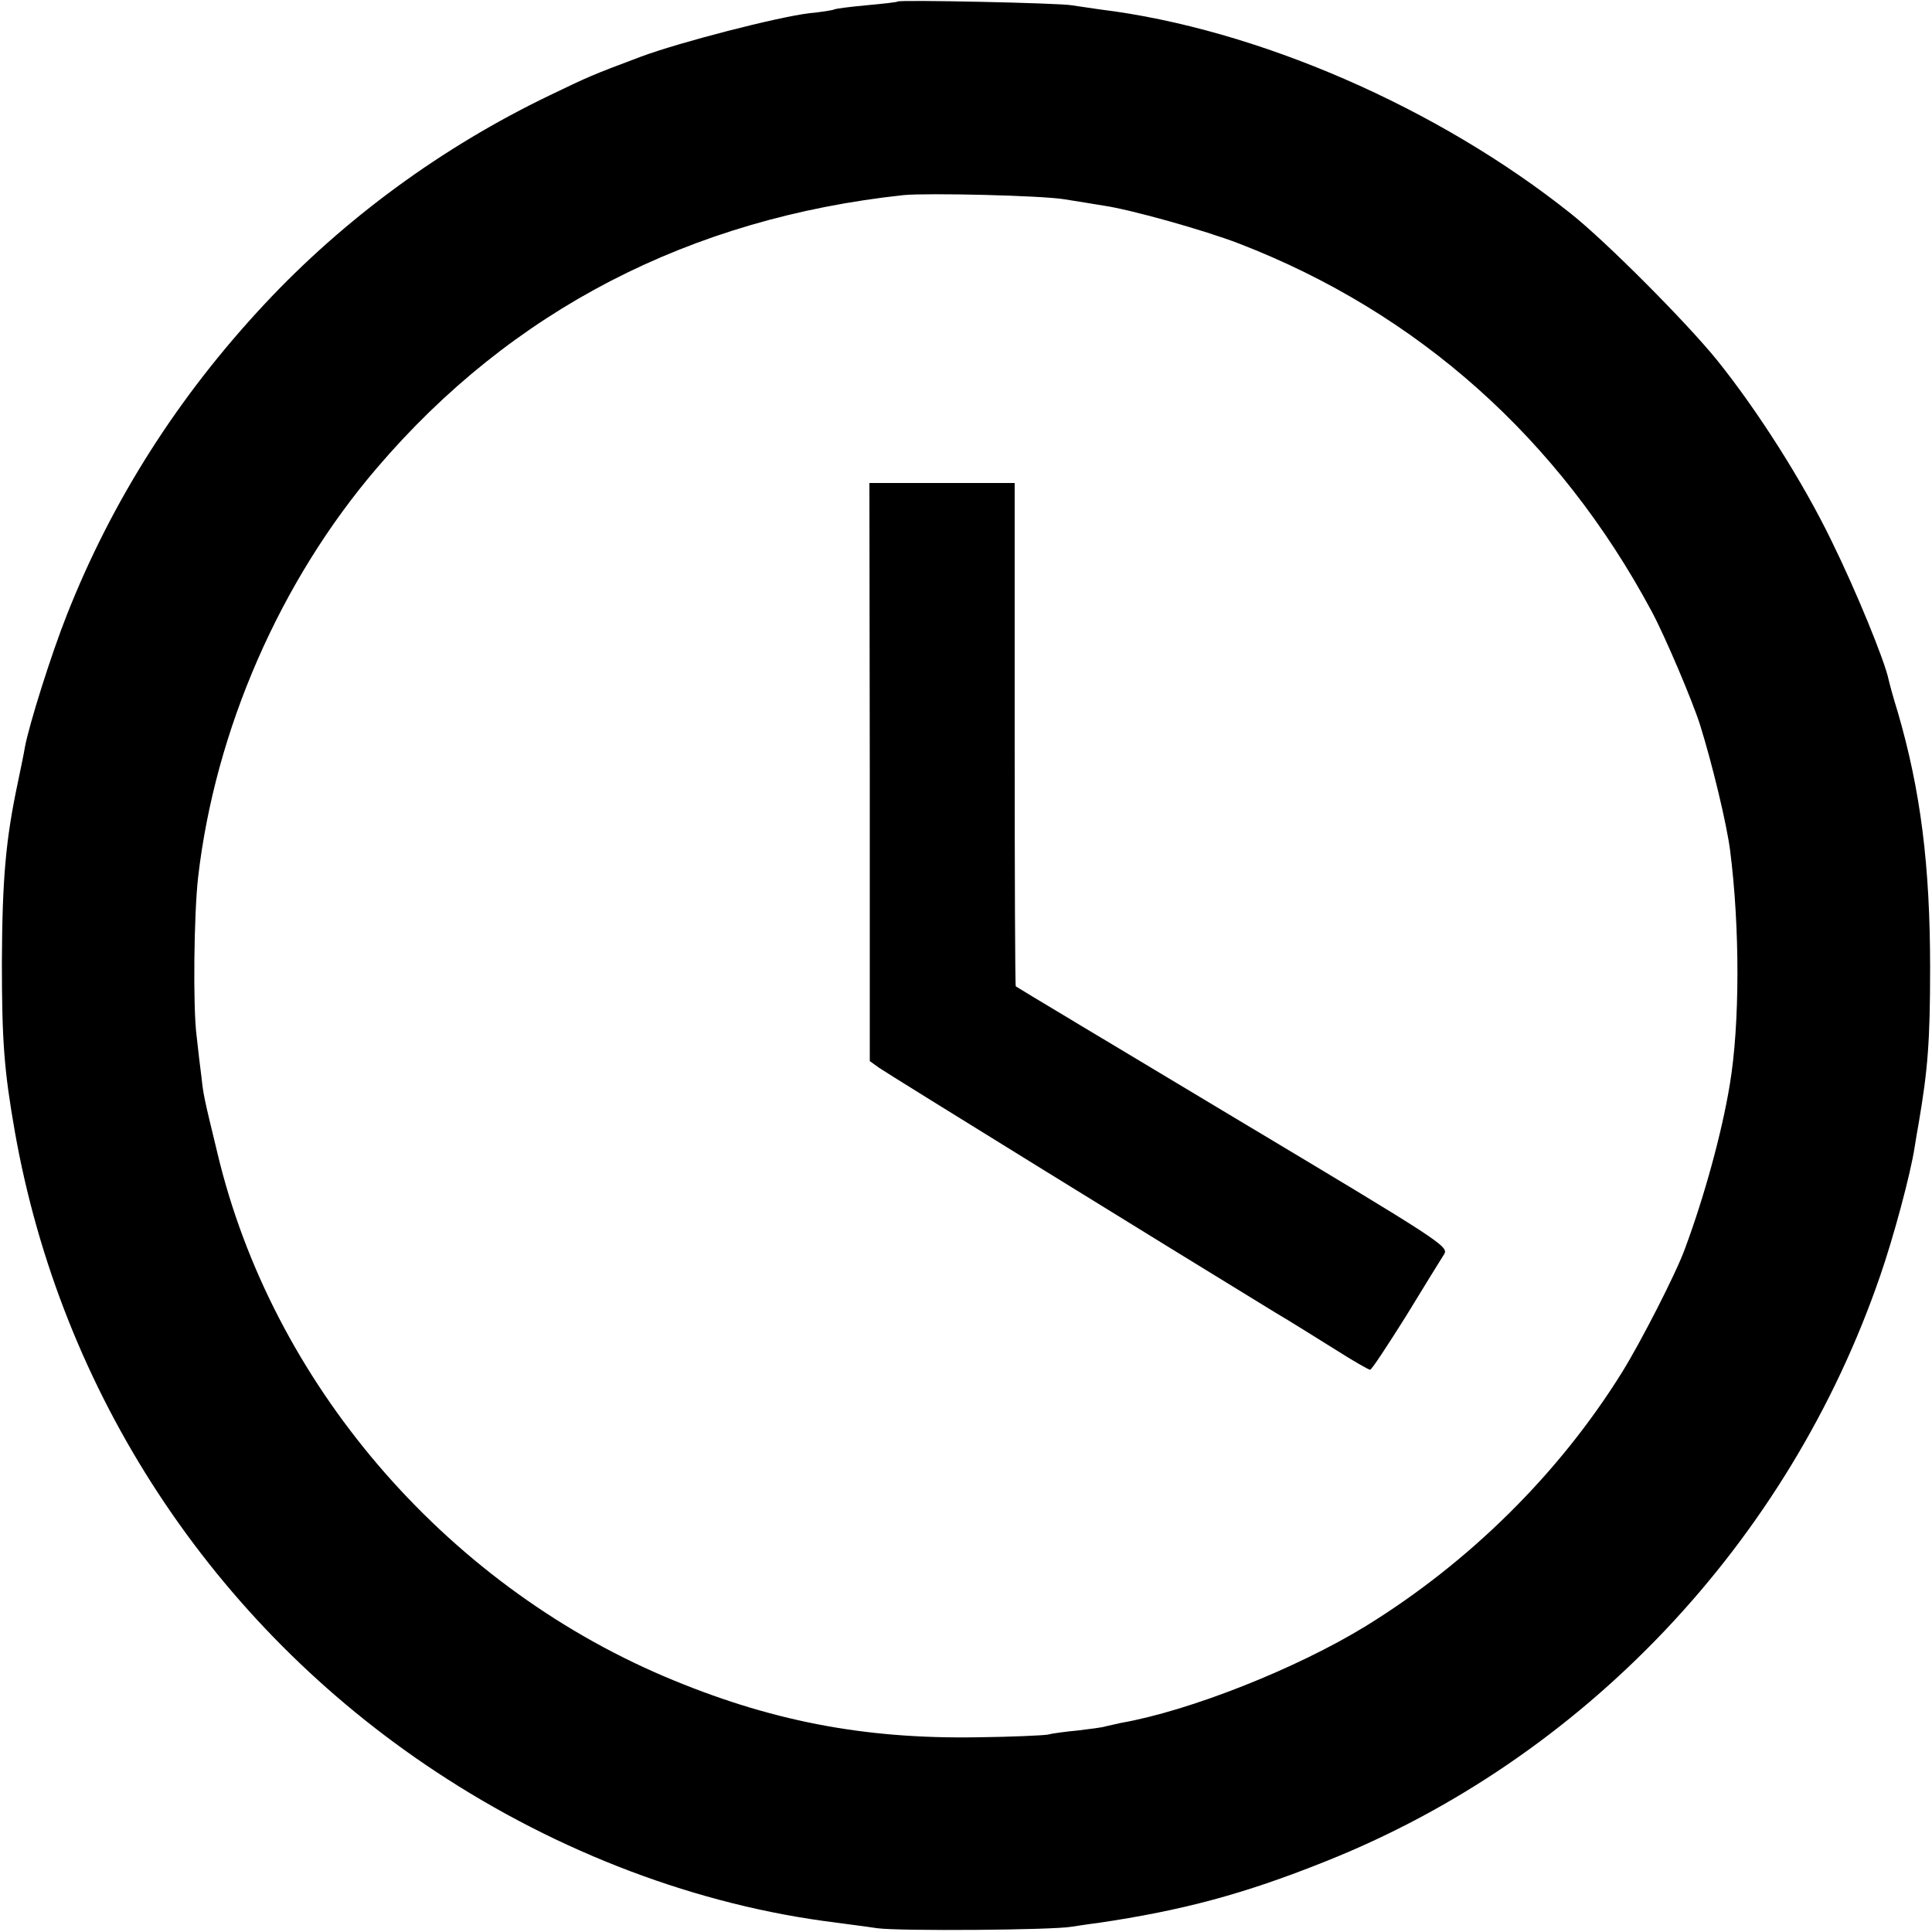
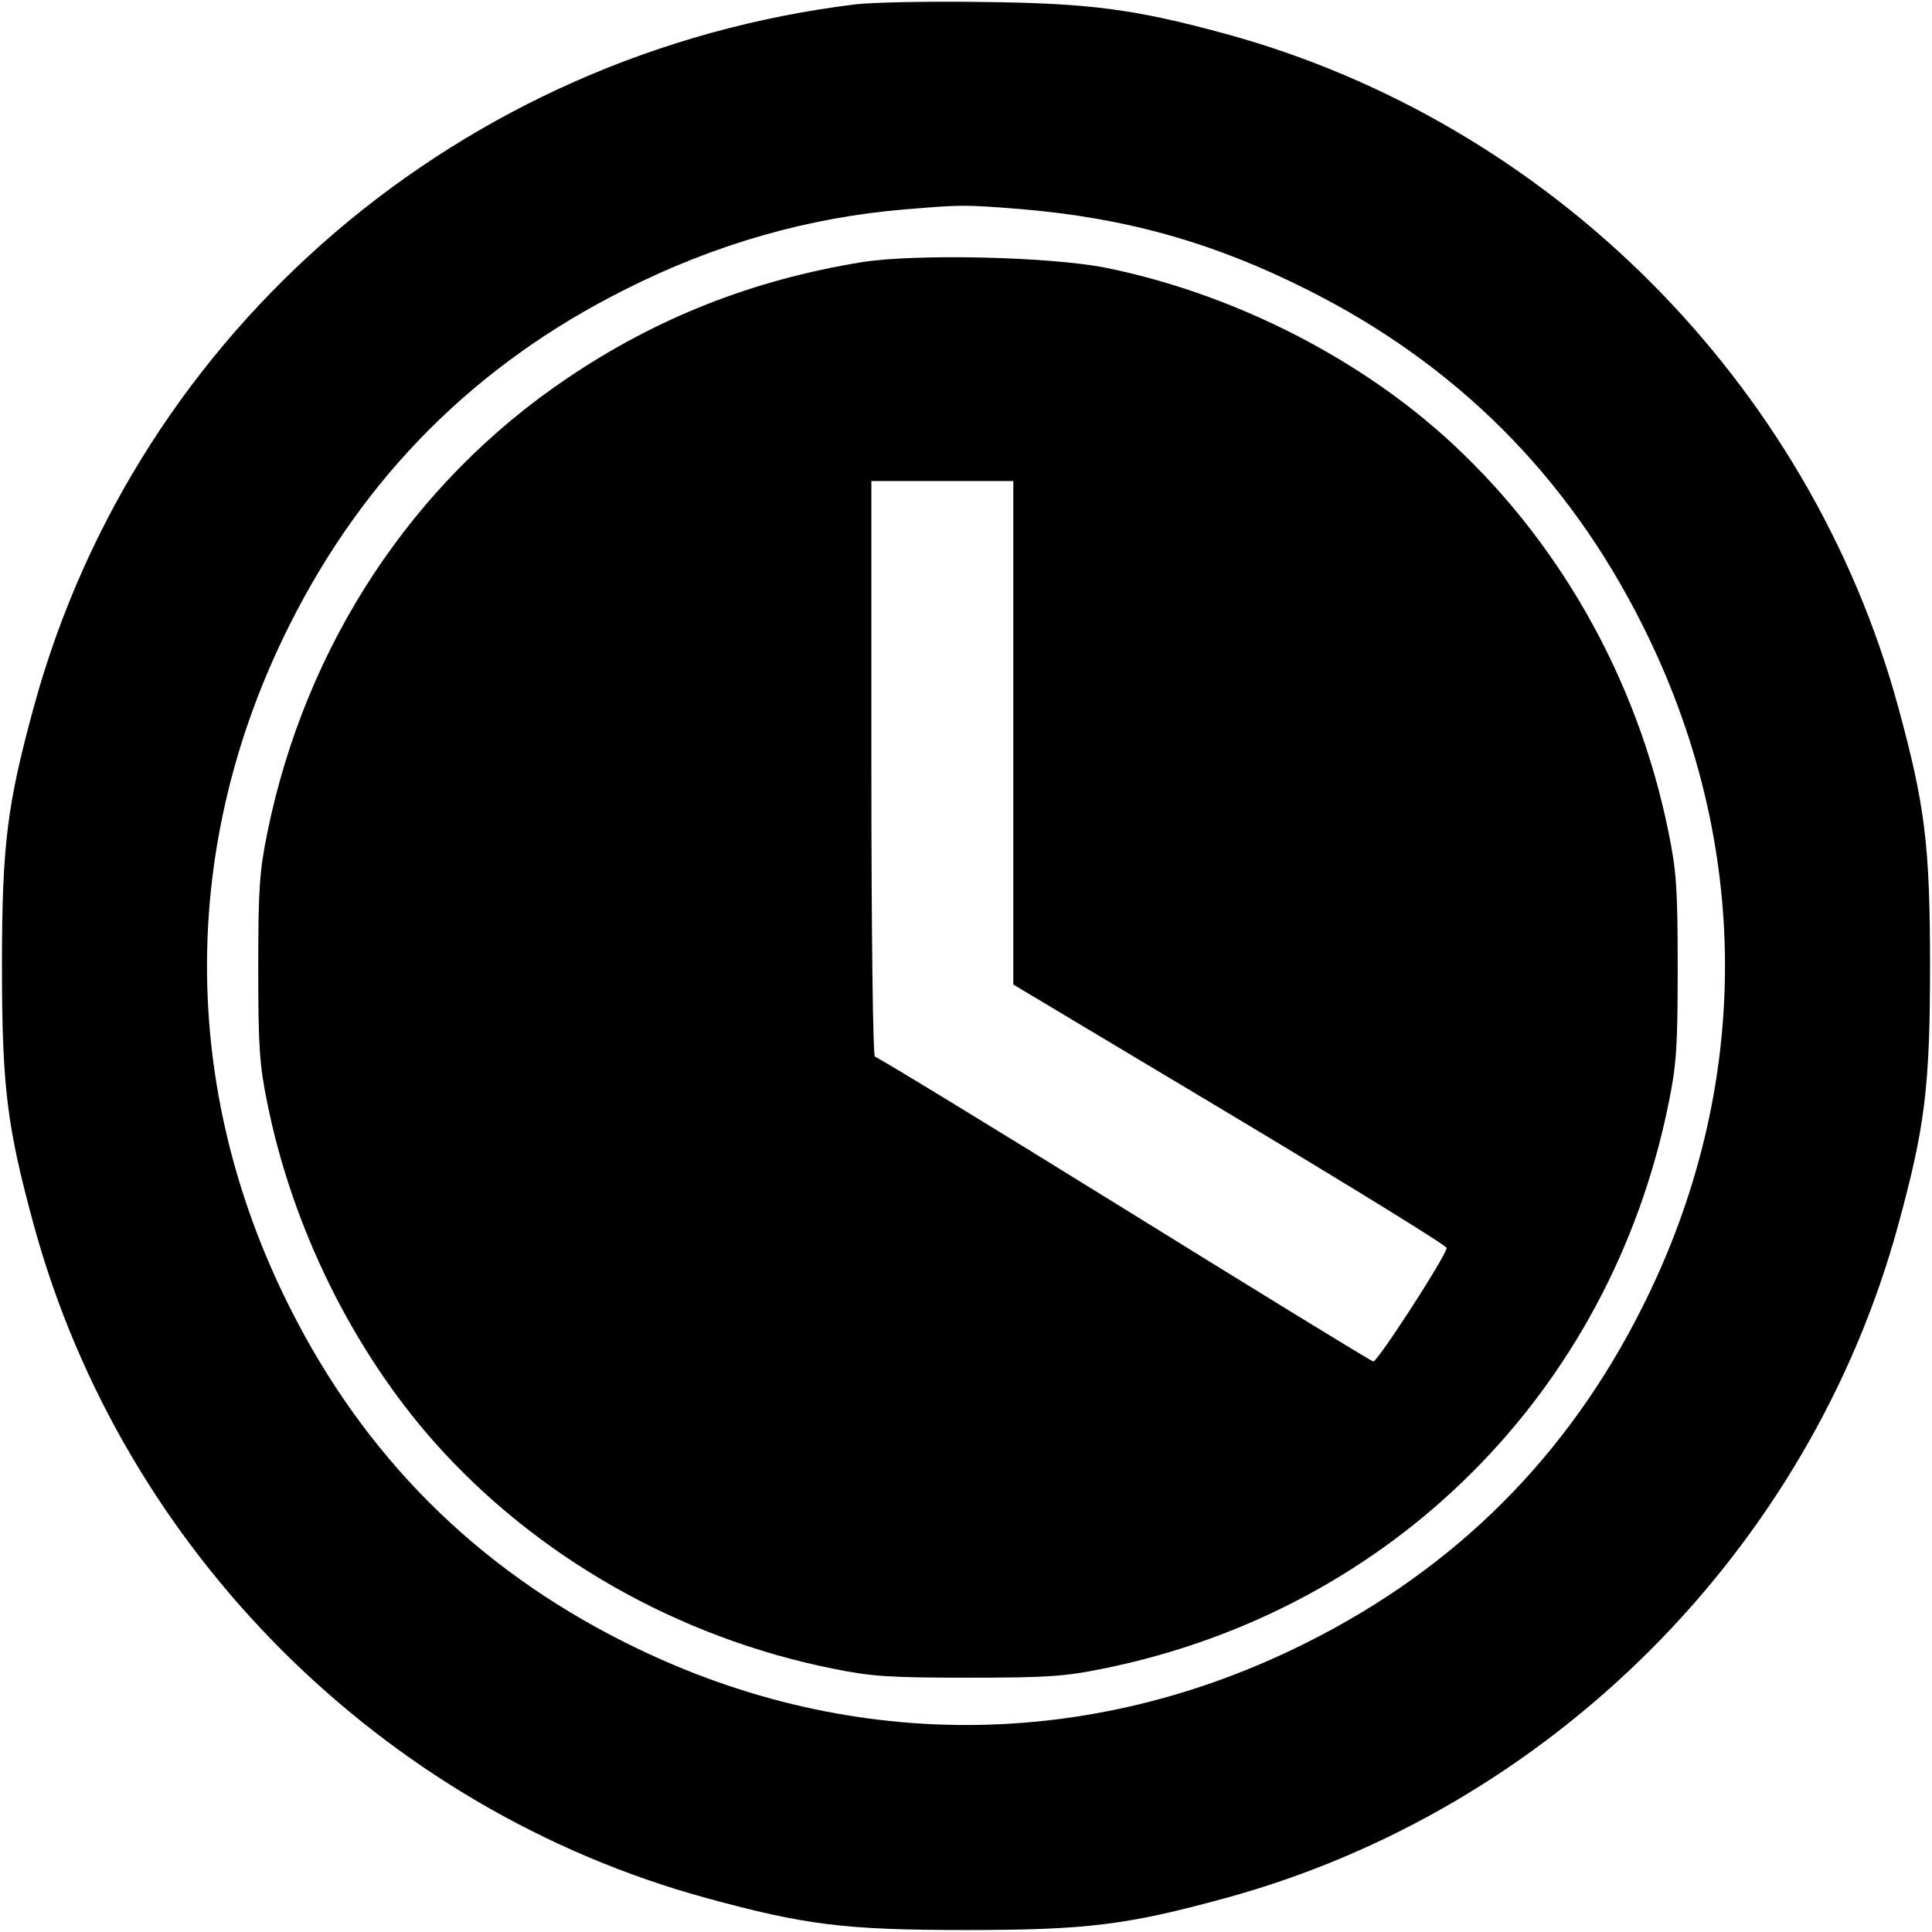
- <svg xmlns="http://www.w3.org/2000/svg" version="1.0" width="512pt" height="512pt" viewBox="0 0 512 512" preserveAspectRatio="xMidYMid meet">
-   <g transform="translate(0,512) scale(0.1,-0.1)" fill="#000000" stroke="none">
-     <path d="M2379 5116 c-2 -2 -40 -6 -83 -10 -44 -4 -82 -9 -85 -11 -4 -2 -34 -7 -66 -10 -84 -10 -344 -77 -446 -115 -133 -50 -137 -52 -243 -103 -285 -137 -544 -327 -755 -553 -230 -246 -405 -522 -524 -824 -42 -106 -100 -291 -111 -350 -2 -14 -11 -56 -19 -95 -32 -151 -41 -255 -42 -475 0 -209 6 -287 34 -447 122 -694 524 -1307 1116 -1698 325 -215 695 -355 1060 -400 28 -4 77 -10 110 -15 59 -8 466 -5 515 4 14 2 45 7 70 10 223 33 385 76 600 162 686 272 1230 846 1473 1554 35 101 80 268 91 340 3 19 8 49 11 65 24 141 30 217 30 410 0 271 -25 470 -86 679 -12 38 -22 76 -24 85 -10 49 -86 235 -151 367 -77 159 -197 347 -304 480 -81 100 -293 313 -386 387 -353 282 -833 491 -1249 542 -27 4 -61 9 -75 11 -30 6 -455 15 -461 10z m441 -524 c36 -6 83 -13 105 -17 70 -10 267 -65 360 -101 473 -183 847 -517 1092 -974 35 -65 108 -237 128 -300 32 -102 71 -263 80 -334 26 -203 26 -461 -1 -621 -21 -128 -68 -298 -119 -435 -24 -66 -117 -247 -166 -326 -167 -269 -405 -504 -679 -673 -184 -113 -467 -225 -650 -257 -14 -3 -32 -7 -40 -9 -8 -3 -42 -7 -74 -11 -33 -3 -69 -8 -80 -11 -12 -2 -95 -6 -186 -7 -303 -5 -553 44 -829 161 -587 250 -1041 781 -1185 1388 -36 148 -37 154 -42 200 -3 22 -9 72 -13 110 -10 76 -7 324 4 420 45 390 217 785 474 1085 357 418 829 662 1396 723 64 6 363 -1 425 -11z" />
-     <path d="M2305 3074 l0 -766 25 -18 c21 -15 808 -501 1049 -648 41 -24 112 -69 159 -98 47 -30 89 -54 93 -54 4 0 46 64 95 142 48 79 94 153 101 164 13 21 -6 33 -559 364 -315 189 -574 344 -576 346 -2 1 -3 301 -3 668 l0 666 -192 0 -193 0 1 -766z" />
+ <svg xmlns="http://www.w3.org/2000/svg" version="1.0" width="490pt" height="490pt" viewBox="0 0 490 490" preserveAspectRatio="xMidYMid meet">
+   <g transform="translate(0,490) scale(0.1,-0.1)" fill="#000000" stroke="none">
+     <path d="M2170 4889 c-1000 -122 -1822 -824 -2084 -1781 -68 -249 -81 -350 -81 -658 0 -308 13 -409 81 -658 225 -823 883 -1481 1706 -1706 249 -68 350 -81 658 -81 308 0 409 13 658 81 823 225 1481 883 1706 1706 68 249 81 350 81 658 0 308 -13 409 -81 658 -225 823 -883 1481 -1705 1706 -231 63 -345 78 -619 81 -135 2 -279 -1 -320 -6z m415 -519 c269 -22 493 -85 731 -205 377 -189 660 -472 849 -849 280 -556 280 -1176 0 -1732 -189 -377 -472 -660 -849 -849 -556 -280 -1176 -280 -1732 0 -377 189 -660 472 -849 849 -280 556 -280 1176 0 1732 189 377 472 660 849 849 229 116 468 184 712 204 144 12 149 12 289 1z" />
+     <path d="M2185 4235 c-275 -45 -518 -140 -746 -294 -392 -264 -664 -676 -761 -1153 -20 -98 -23 -143 -23 -343 0 -200 3 -245 23 -343 64 -317 217 -626 424 -860 258 -290 617 -495 1010 -574 98 -20 143 -23 343 -23 200 0 245 3 343 23 732 148 1286 702 1434 1434 20 98 23 143 23 343 0 200 -3 245 -23 343 -79 393 -284 752 -574 1010 -232 206 -543 360 -854 423 -142 28 -480 36 -619 14z m385 -1194 l0 -638 550 -329 c302 -181 549 -333 549 -339 -1 -20 -176 -290 -186 -288 -6 1 -291 176 -633 388 -342 212 -626 385 -631 385 -5 0 -9 318 -9 730 l0 730 180 0 180 0 0 -639z" />
  </g>
</svg>
